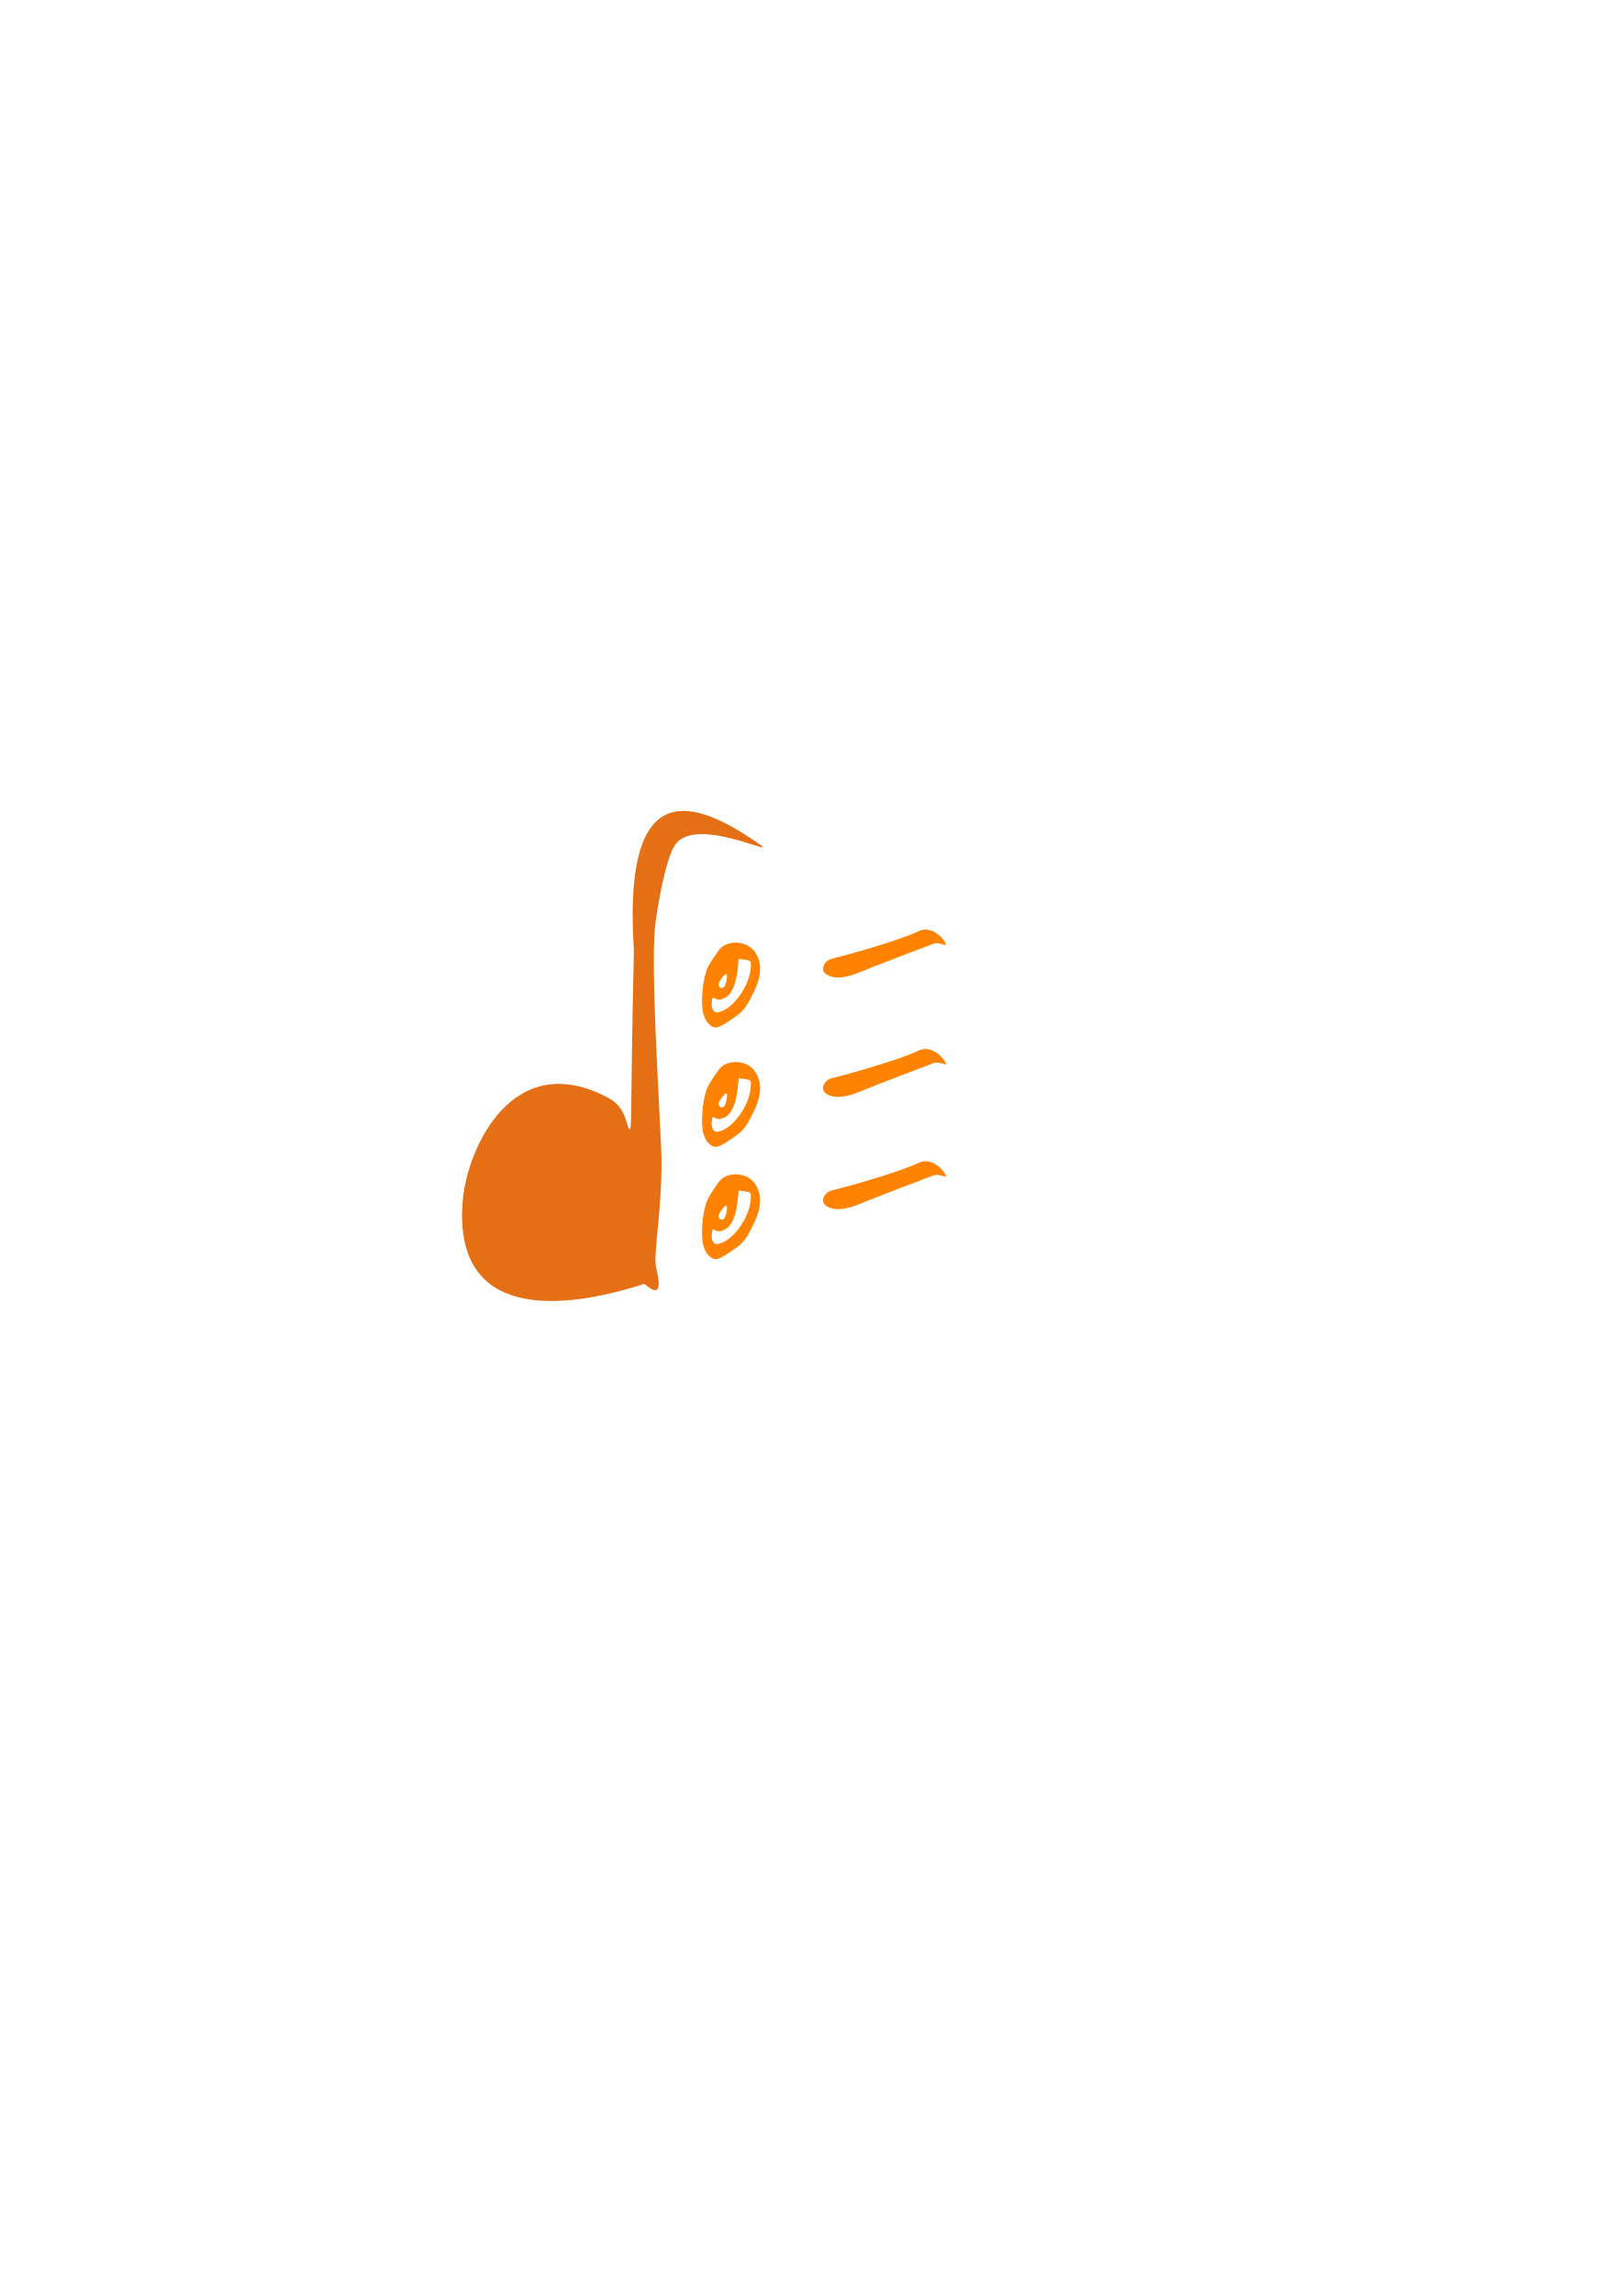
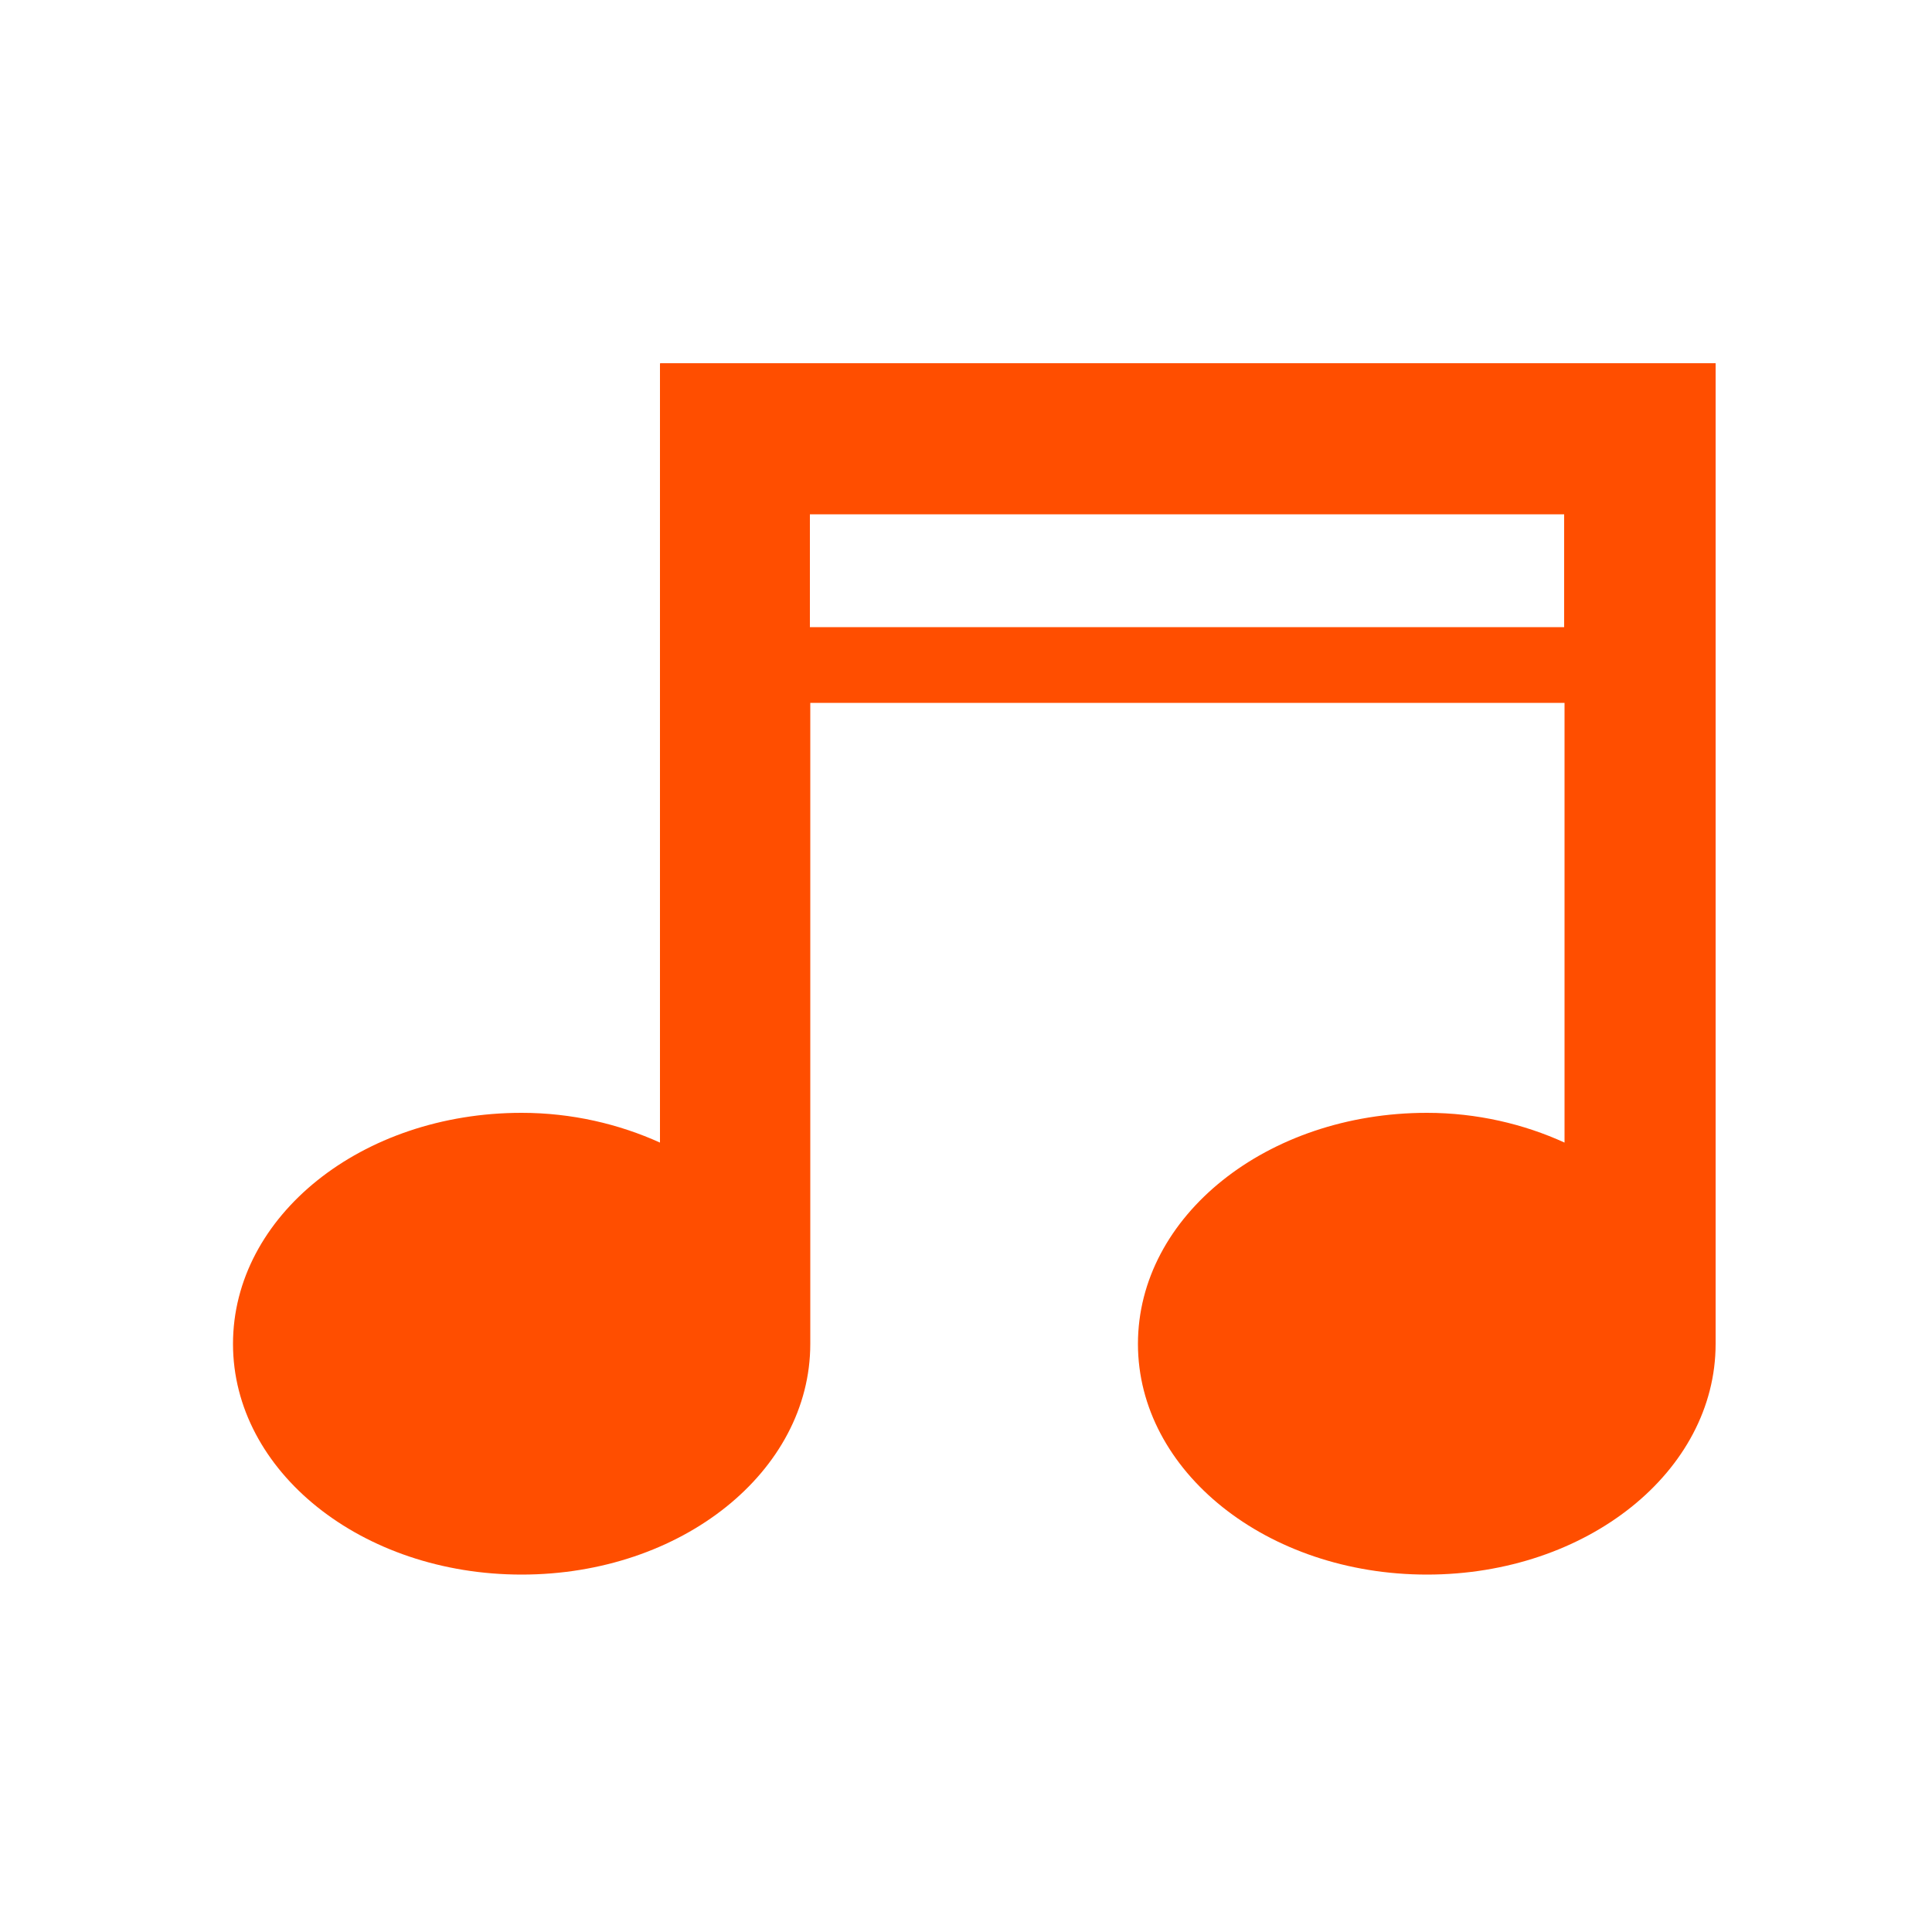
- <svg xmlns="http://www.w3.org/2000/svg" width="100%" height="100%" viewBox="0 0 596 842" version="1.1" xml:space="preserve" style="fill-rule:evenodd;clip-rule:evenodd;stroke-linejoin:round;stroke-miterlimit:2;">
-   <g id="path1" transform="matrix(2.83956,2.5196,-2.07717,2.34095,203.994,-138.329)">
-     <path d="M112.819,136.474C115.939,139.073 113.035,138.676 112.968,138.813C107.705,149.597 100.769,155.952 94.435,145.506C91.524,140.706 88.215,128.254 98.447,125.277C100.392,124.711 101.481,126.32 101.946,126.369C102.378,126.414 101.374,125.446 90.831,110.354C79.842,97.186 84.115,92.943 91.483,91.532C98.037,90.277 86.495,93.091 87.037,97.919C87.267,99.961 90.069,105.408 91.001,106.896C93.526,110.931 100.241,119.045 105.401,125.464C109.111,130.077 111.647,135.498 112.819,136.474Z" style="fill:rgb(229,111,20);fill-rule:nonzero;" />
-   </g>
-   <g id="path11" transform="matrix(1.4283,2.44851,-2.44851,1.4283,395.062,42.1993)">
-     <path d="M102.092,115.464C100.607,115.039 98.082,113.208 97.209,111.94C96.825,111.381 96.255,110.147 96.029,109.64C95.281,107.968 96.777,105.681 98.747,105.654C100.564,105.629 101.95,106.674 103.518,109.252C104.338,110.6 104.487,111.098 104.587,112.832C104.71,114.946 104.575,115.271 103.452,115.564C103.161,115.64 102.549,115.595 102.092,115.464ZM102.895,113.749C103.585,111.949 102.051,108.468 99.965,107.101C99.306,106.669 99.265,106.676 98.767,107.29L98.252,107.927L99,108.456C100.794,109.726 101.732,110.901 101.732,111.874C101.732,112.497 101.575,112.908 101.269,113.081C100.835,113.327 100.84,113.369 101.335,113.747C102.025,114.273 102.693,114.274 102.895,113.749L102.895,113.749ZM100.457,111.354C100.359,111.051 99.325,110.137 99.166,110.296C98.982,110.48 99.52,111.586 99.733,111.788C100.016,112.055 100.632,111.894 100.457,111.354ZM105.302,99.25C104.612,99.266 104.05,98.381 104.365,97.425C104.62,96.653 106.686,88.967 106.915,86.012C107.056,84.196 109.212,83.758 109.821,83.758C110.894,83.758 109.434,84.236 109.29,85.144C109.217,85.609 107.894,93.477 107.681,95.19C107.184,99.184 105.302,99.25 105.302,99.25Z" style="fill:rgb(255,130,0);fill-rule:nonzero;" />
-   </g>
-   <g id="path12" transform="matrix(1.4283,2.44851,-2.44851,1.4283,395.062,0.998294)">
-     <path d="M102.092,115.464C100.607,115.039 98.082,113.208 97.209,111.94C96.825,111.381 96.255,110.147 96.029,109.64C95.281,107.968 96.777,105.681 98.747,105.654C100.564,105.629 101.95,106.674 103.518,109.252C104.338,110.6 104.487,111.098 104.587,112.832C104.71,114.946 104.575,115.271 103.452,115.564C103.161,115.64 102.549,115.595 102.092,115.464ZM102.895,113.749C103.585,111.949 102.051,108.468 99.965,107.101C99.306,106.669 99.265,106.676 98.767,107.29L98.252,107.927L99,108.456C100.794,109.726 101.732,110.901 101.732,111.874C101.732,112.497 101.575,112.908 101.269,113.081C100.835,113.327 100.84,113.369 101.335,113.747C102.025,114.273 102.693,114.274 102.895,113.749L102.895,113.749ZM100.457,111.354C100.359,111.051 99.325,110.137 99.166,110.296C98.982,110.48 99.52,111.586 99.733,111.788C100.016,112.055 100.632,111.894 100.457,111.354ZM105.302,99.25C104.612,99.266 104.05,98.381 104.365,97.425C104.62,96.653 106.686,88.967 106.915,86.012C107.056,84.196 109.212,83.758 109.821,83.758C110.894,83.758 109.434,84.236 109.29,85.144C109.217,85.609 107.894,93.477 107.681,95.19C107.184,99.184 105.302,99.25 105.302,99.25Z" style="fill:rgb(255,130,0);fill-rule:nonzero;" />
-   </g>
-   <g id="path13" transform="matrix(1.4283,2.44851,-2.44851,1.4283,395.062,-42.8347)">
-     <path d="M102.092,115.464C100.607,115.039 98.082,113.208 97.209,111.94C96.825,111.381 96.255,110.147 96.029,109.64C95.281,107.968 96.777,105.681 98.747,105.654C100.564,105.629 101.95,106.674 103.518,109.252C104.338,110.6 104.487,111.098 104.587,112.832C104.71,114.946 104.575,115.271 103.452,115.564C103.161,115.64 102.549,115.595 102.092,115.464ZM102.895,113.749C103.585,111.949 102.051,108.468 99.965,107.101C99.306,106.669 99.265,106.676 98.767,107.29L98.252,107.927L99,108.456C100.794,109.726 101.732,110.901 101.732,111.874C101.732,112.497 101.575,112.908 101.269,113.081C100.835,113.327 100.84,113.369 101.335,113.747C102.025,114.273 102.693,114.274 102.895,113.749L102.895,113.749ZM100.457,111.354C100.359,111.051 99.325,110.137 99.166,110.296C98.982,110.48 99.52,111.586 99.733,111.788C100.016,112.055 100.632,111.894 100.457,111.354ZM105.302,99.25C104.612,99.266 104.05,98.381 104.365,97.425C104.62,96.653 106.686,88.967 106.915,86.012C107.056,84.196 109.212,83.758 109.821,83.758C110.894,83.758 109.434,84.236 109.29,85.144C109.217,85.609 107.894,93.477 107.681,95.19C107.184,99.184 105.302,99.25 105.302,99.25Z" style="fill:rgb(255,130,0);fill-rule:nonzero;" />
-   </g>
+ <svg xmlns="http://www.w3.org/2000/svg" width="50px" height="50px" viewBox="0 0 50 50" version="1.1">
+   <path d="M17.08 9.41l0 20.16c-1.06-0.48-2.28-0.77-3.58-0.77c-4.14 0-7.47 2.67-7.47 5.98c0 3.3 3.33 5.97 7.47 5.97c4.14 0 7.47-2.67 7.47-5.97l0-16.59l19.52 0l0 11.38c-1.05-0.48-2.27-0.77-3.56-0.77c-4.14 0-7.48 2.67-7.48 5.98c0 3.3 3.34 5.97 7.48 5.97c4.14 0 7.47-2.67 7.47-5.97l0-25.38l-27.31 0l0 0ZM40.48 16.23l-19.52 0l0-2.92l19.52 0l0 2.92l0 0Z" fill="rgb(255,78,0)" />
</svg>
